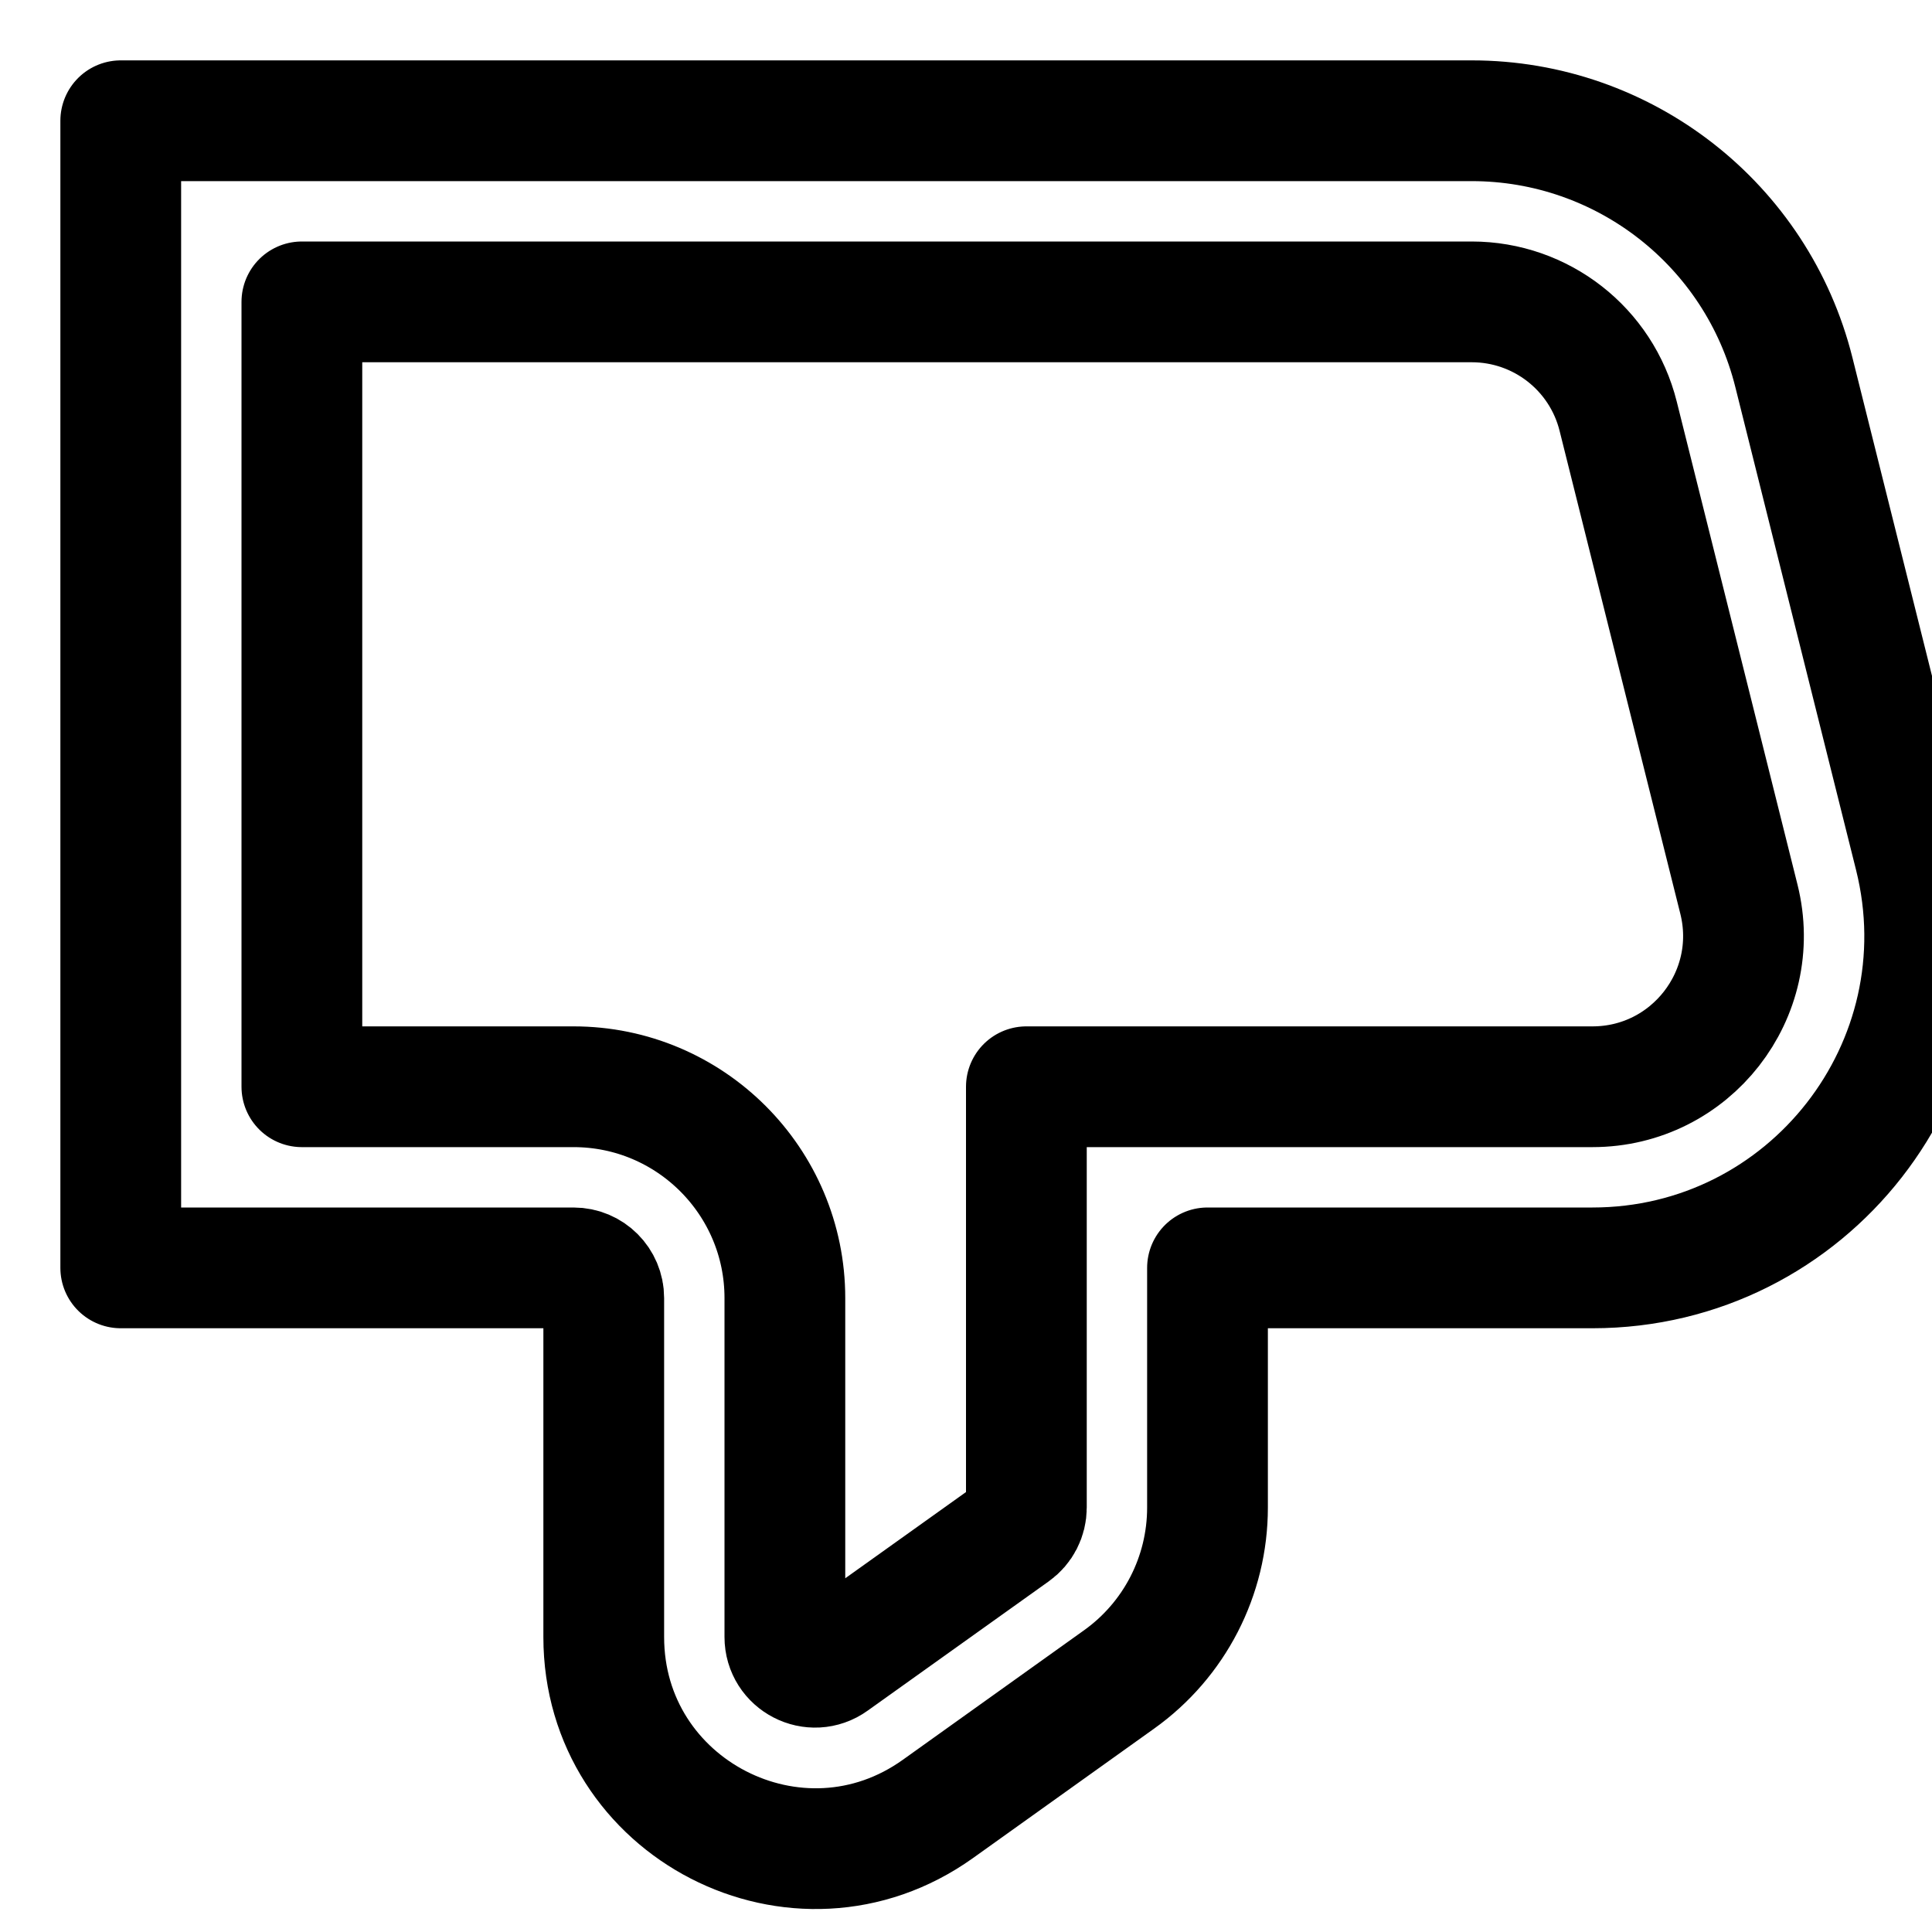
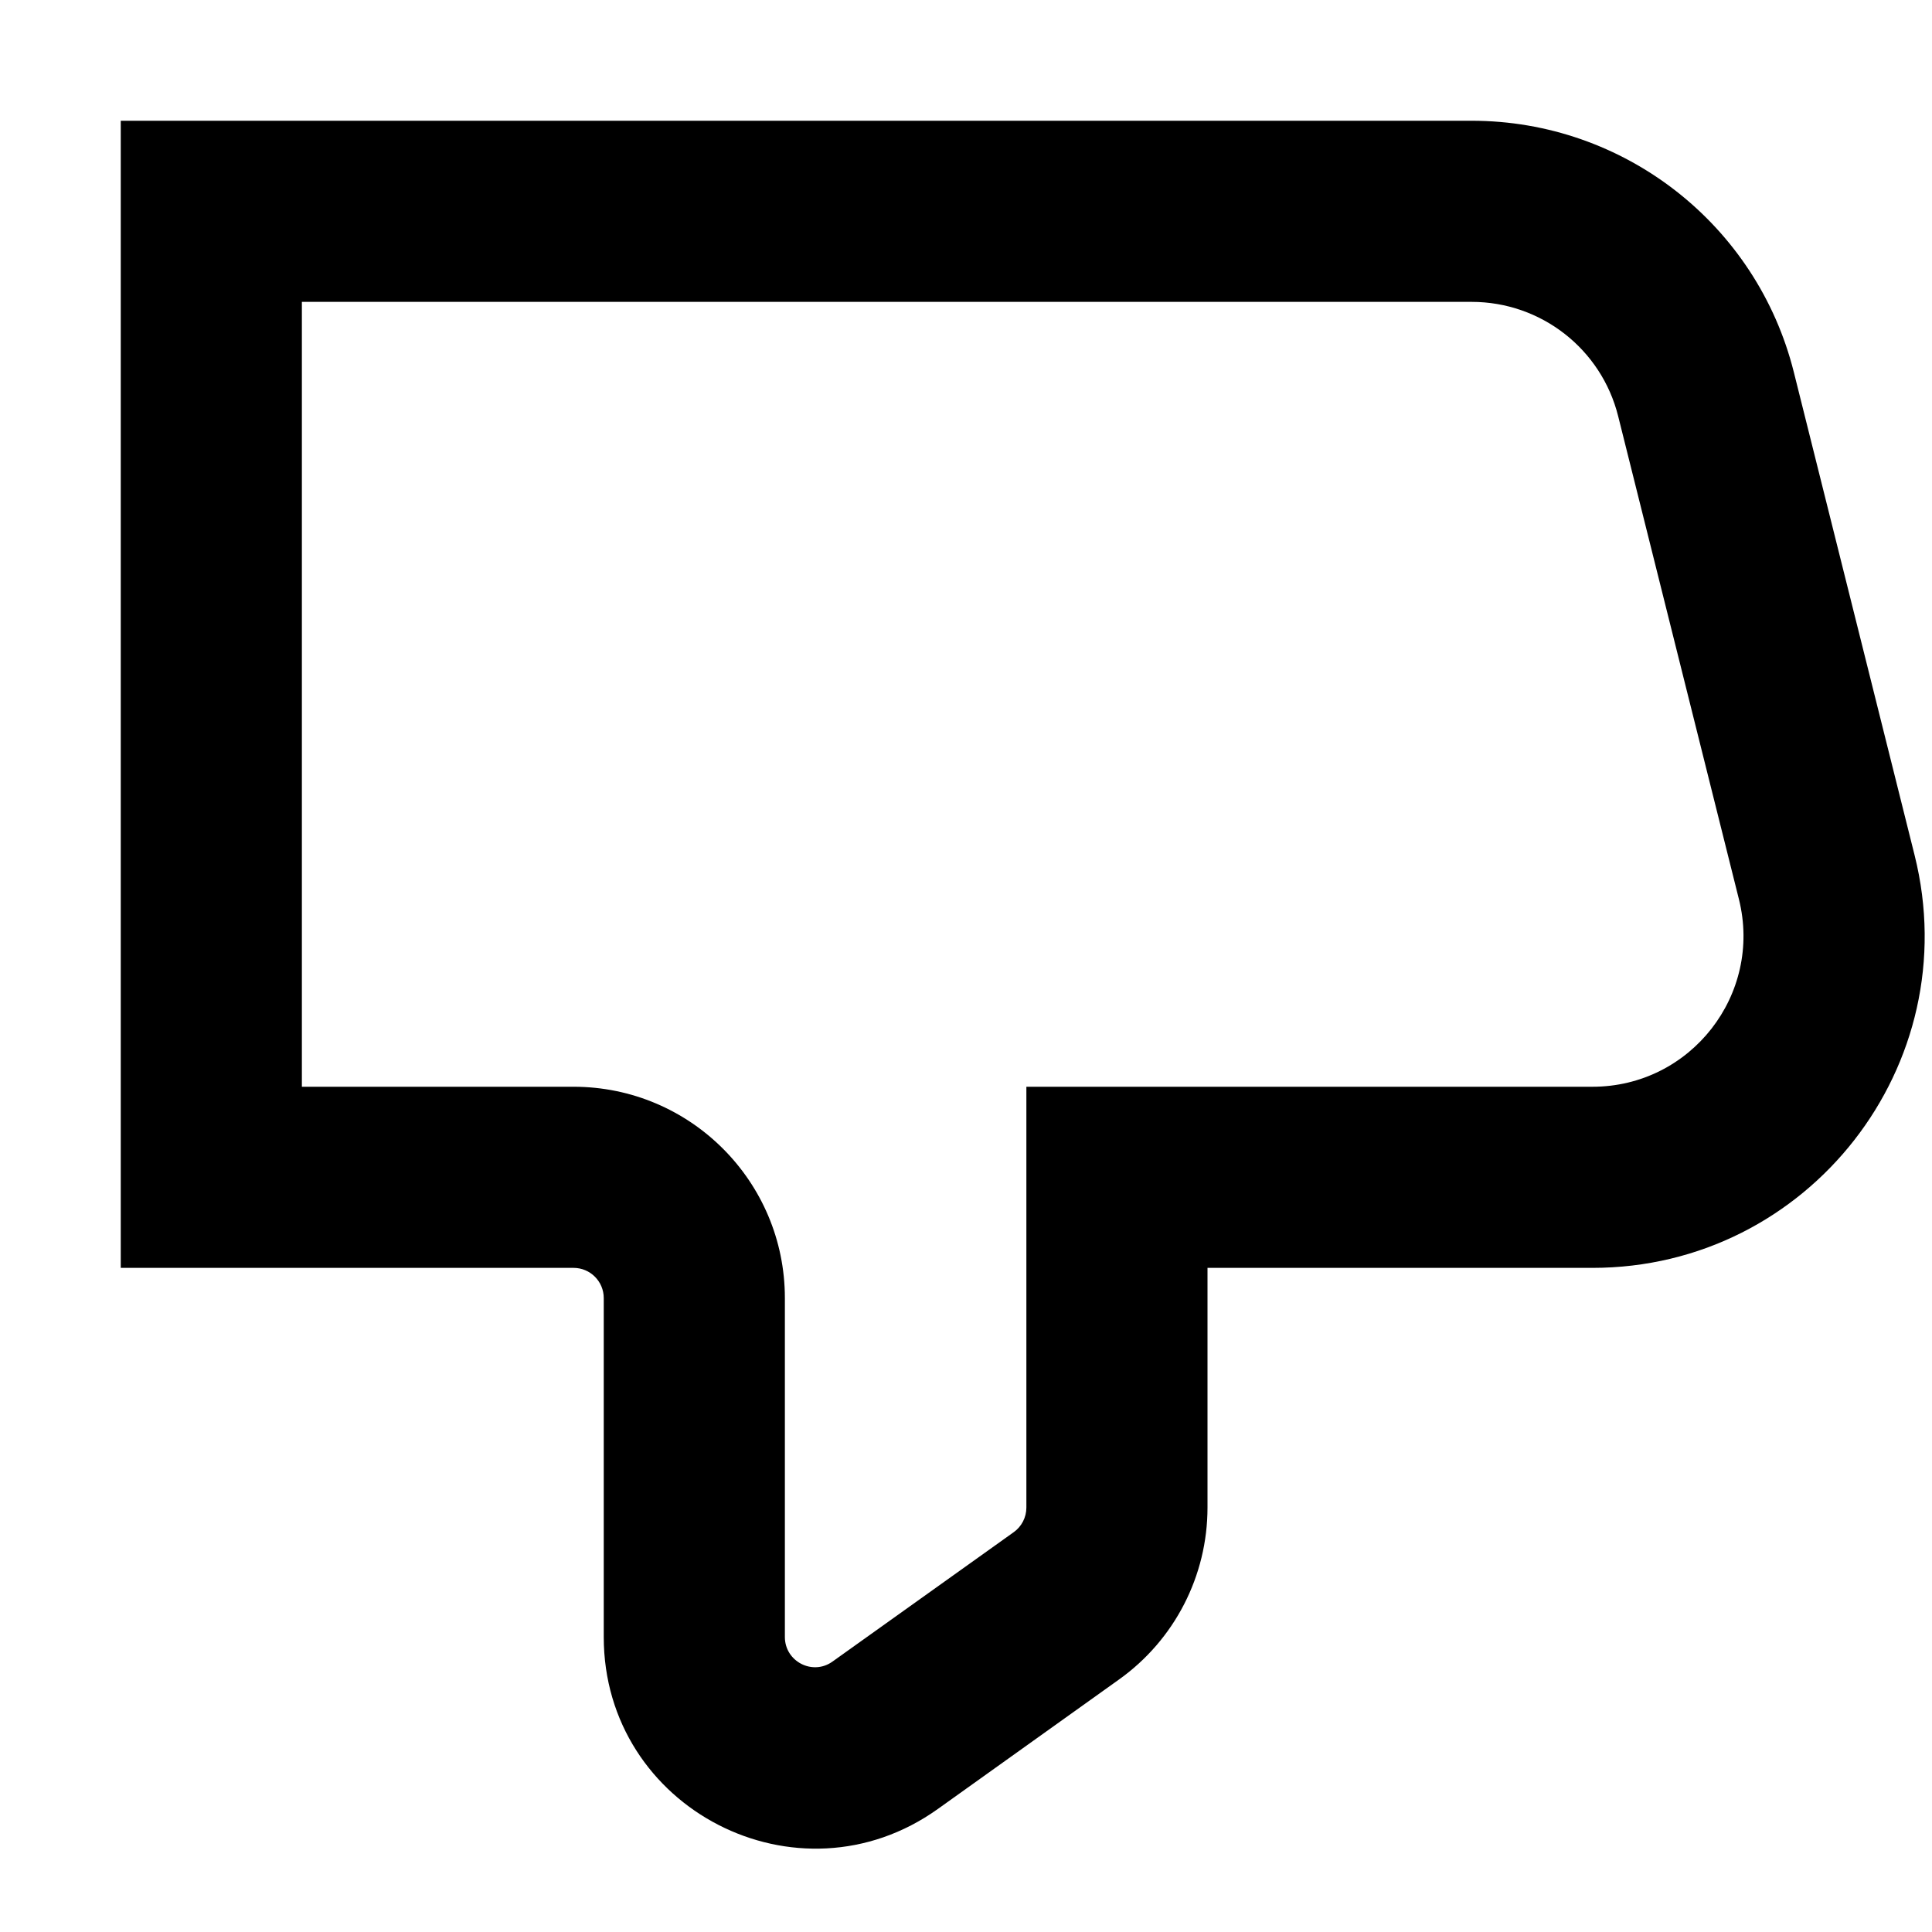
- <svg xmlns="http://www.w3.org/2000/svg" width="16" height="16" viewBox="0 0 16 16" fill="none" stroke="currentColor" stroke-linejoin="round">
-   <path d="M6.895 13.76C6.73 13.879 6.5 13.76 6.5 13.557V10.75C6.5 9.784 5.716 9 4.75 9H2.5V2.5H12.188C12.762 2.5 13.262 2.89 13.401 3.447L14.401 7.447C14.598 8.236 14.002 9 13.188 9H9.25H8.5V9.75V12.485C8.5 12.566 8.461 12.642 8.395 12.689L6.895 13.76ZM5 13.557C5 14.98 6.609 15.808 7.767 14.981L9.267 13.909C9.727 13.581 10 13.051 10 12.485V10.5H13.188C14.977 10.5 16.29 8.819 15.856 7.083L14.856 3.083C14.55 1.859 13.45 1 12.188 1H1.75H1V1.75V9.75V10.5H1.75H4.75C4.888 10.5 5 10.612 5 10.75V13.557Z" />
+ <svg height="16" stroke-lineJoin="round" viewBox="0 0 16 16" width="16">
+   <path d="M6.895 13.76C6.73 13.879 6.5 13.76 6.5 13.557V10.75C6.5 9.784 5.716 9 4.75 9H2.5V2.5H12.188C12.762 2.5 13.262 2.89 13.401 3.447L14.401 7.447C14.598 8.236 14.002 9 13.188 9H9.25H8.5V9.75V12.485C8.5 12.566 8.461 12.642 8.395 12.689L6.895 13.76ZM5 13.557C5 14.98 6.609 15.808 7.767 14.981L9.267 13.909C9.727 13.581 10 13.051 10 12.485V10.5H13.188C14.977 10.5 16.29 8.819 15.856 7.083L14.856 3.083C14.55 1.859 13.45 1 12.188 1H1.75H1V1.75V9.75V10.5H1.75H4.75C4.888 10.5 5 10.612 5 10.75V13.557Z" fill="currentColor" />
</svg>
